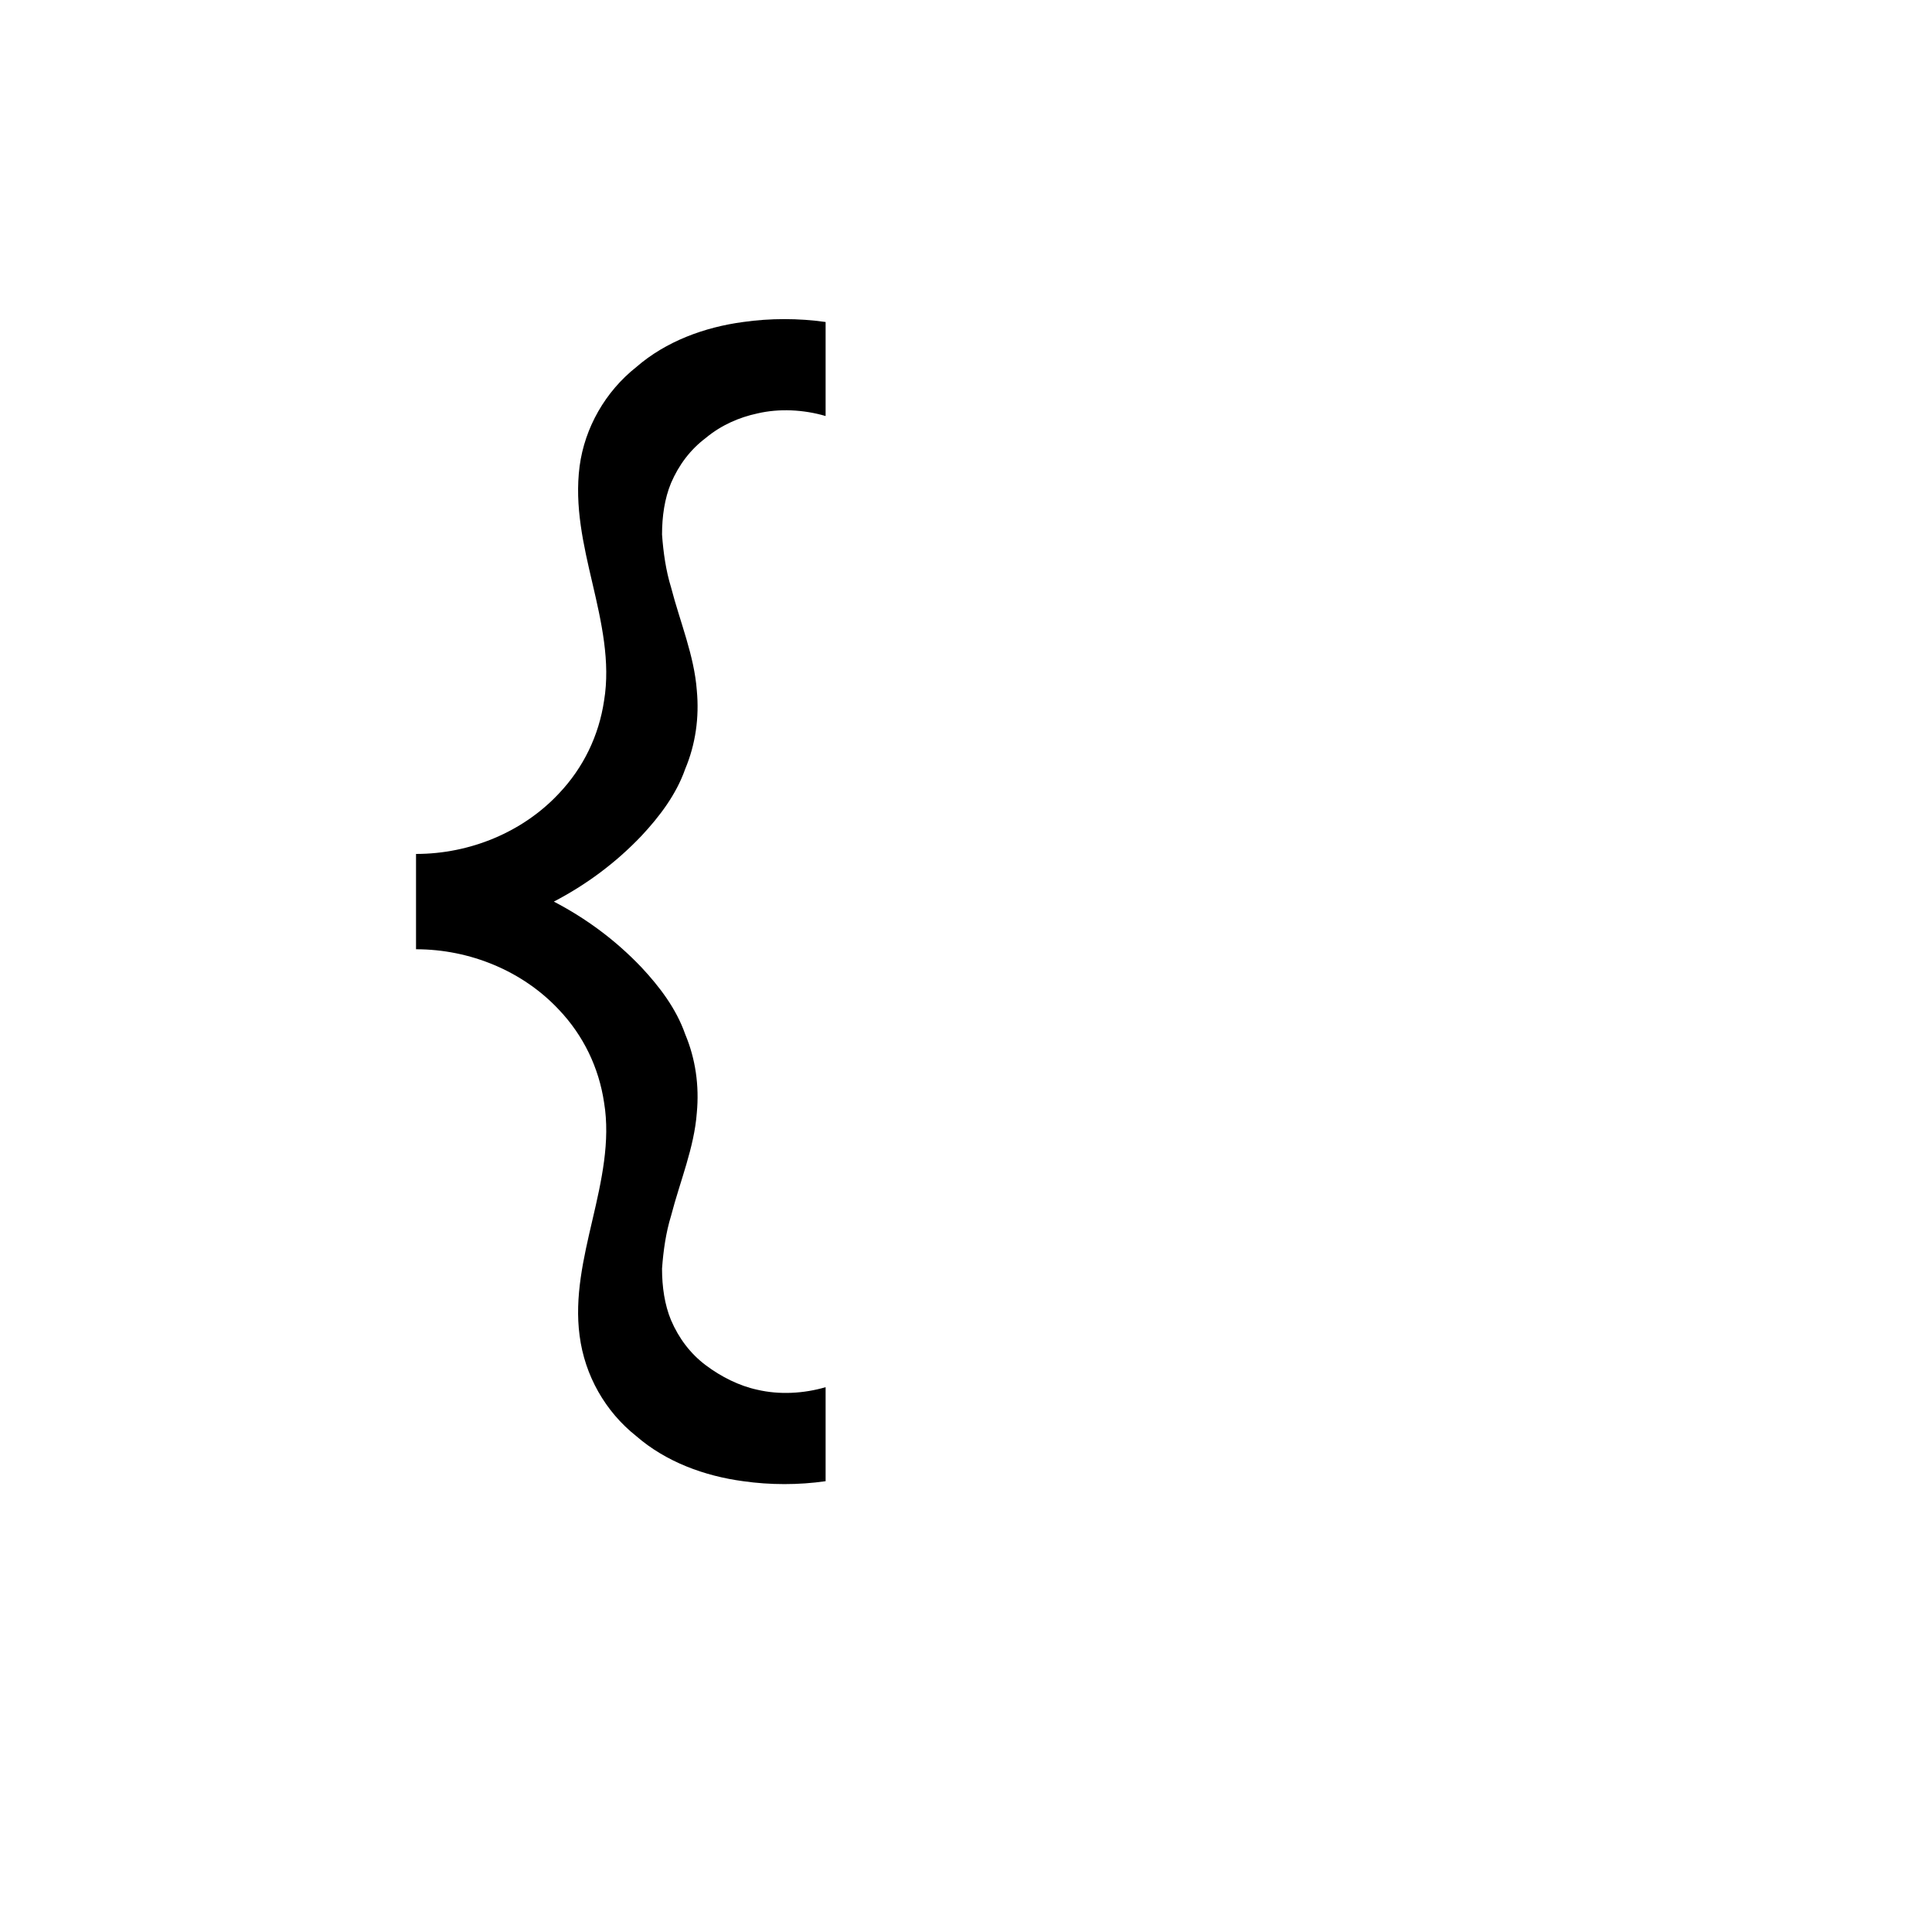
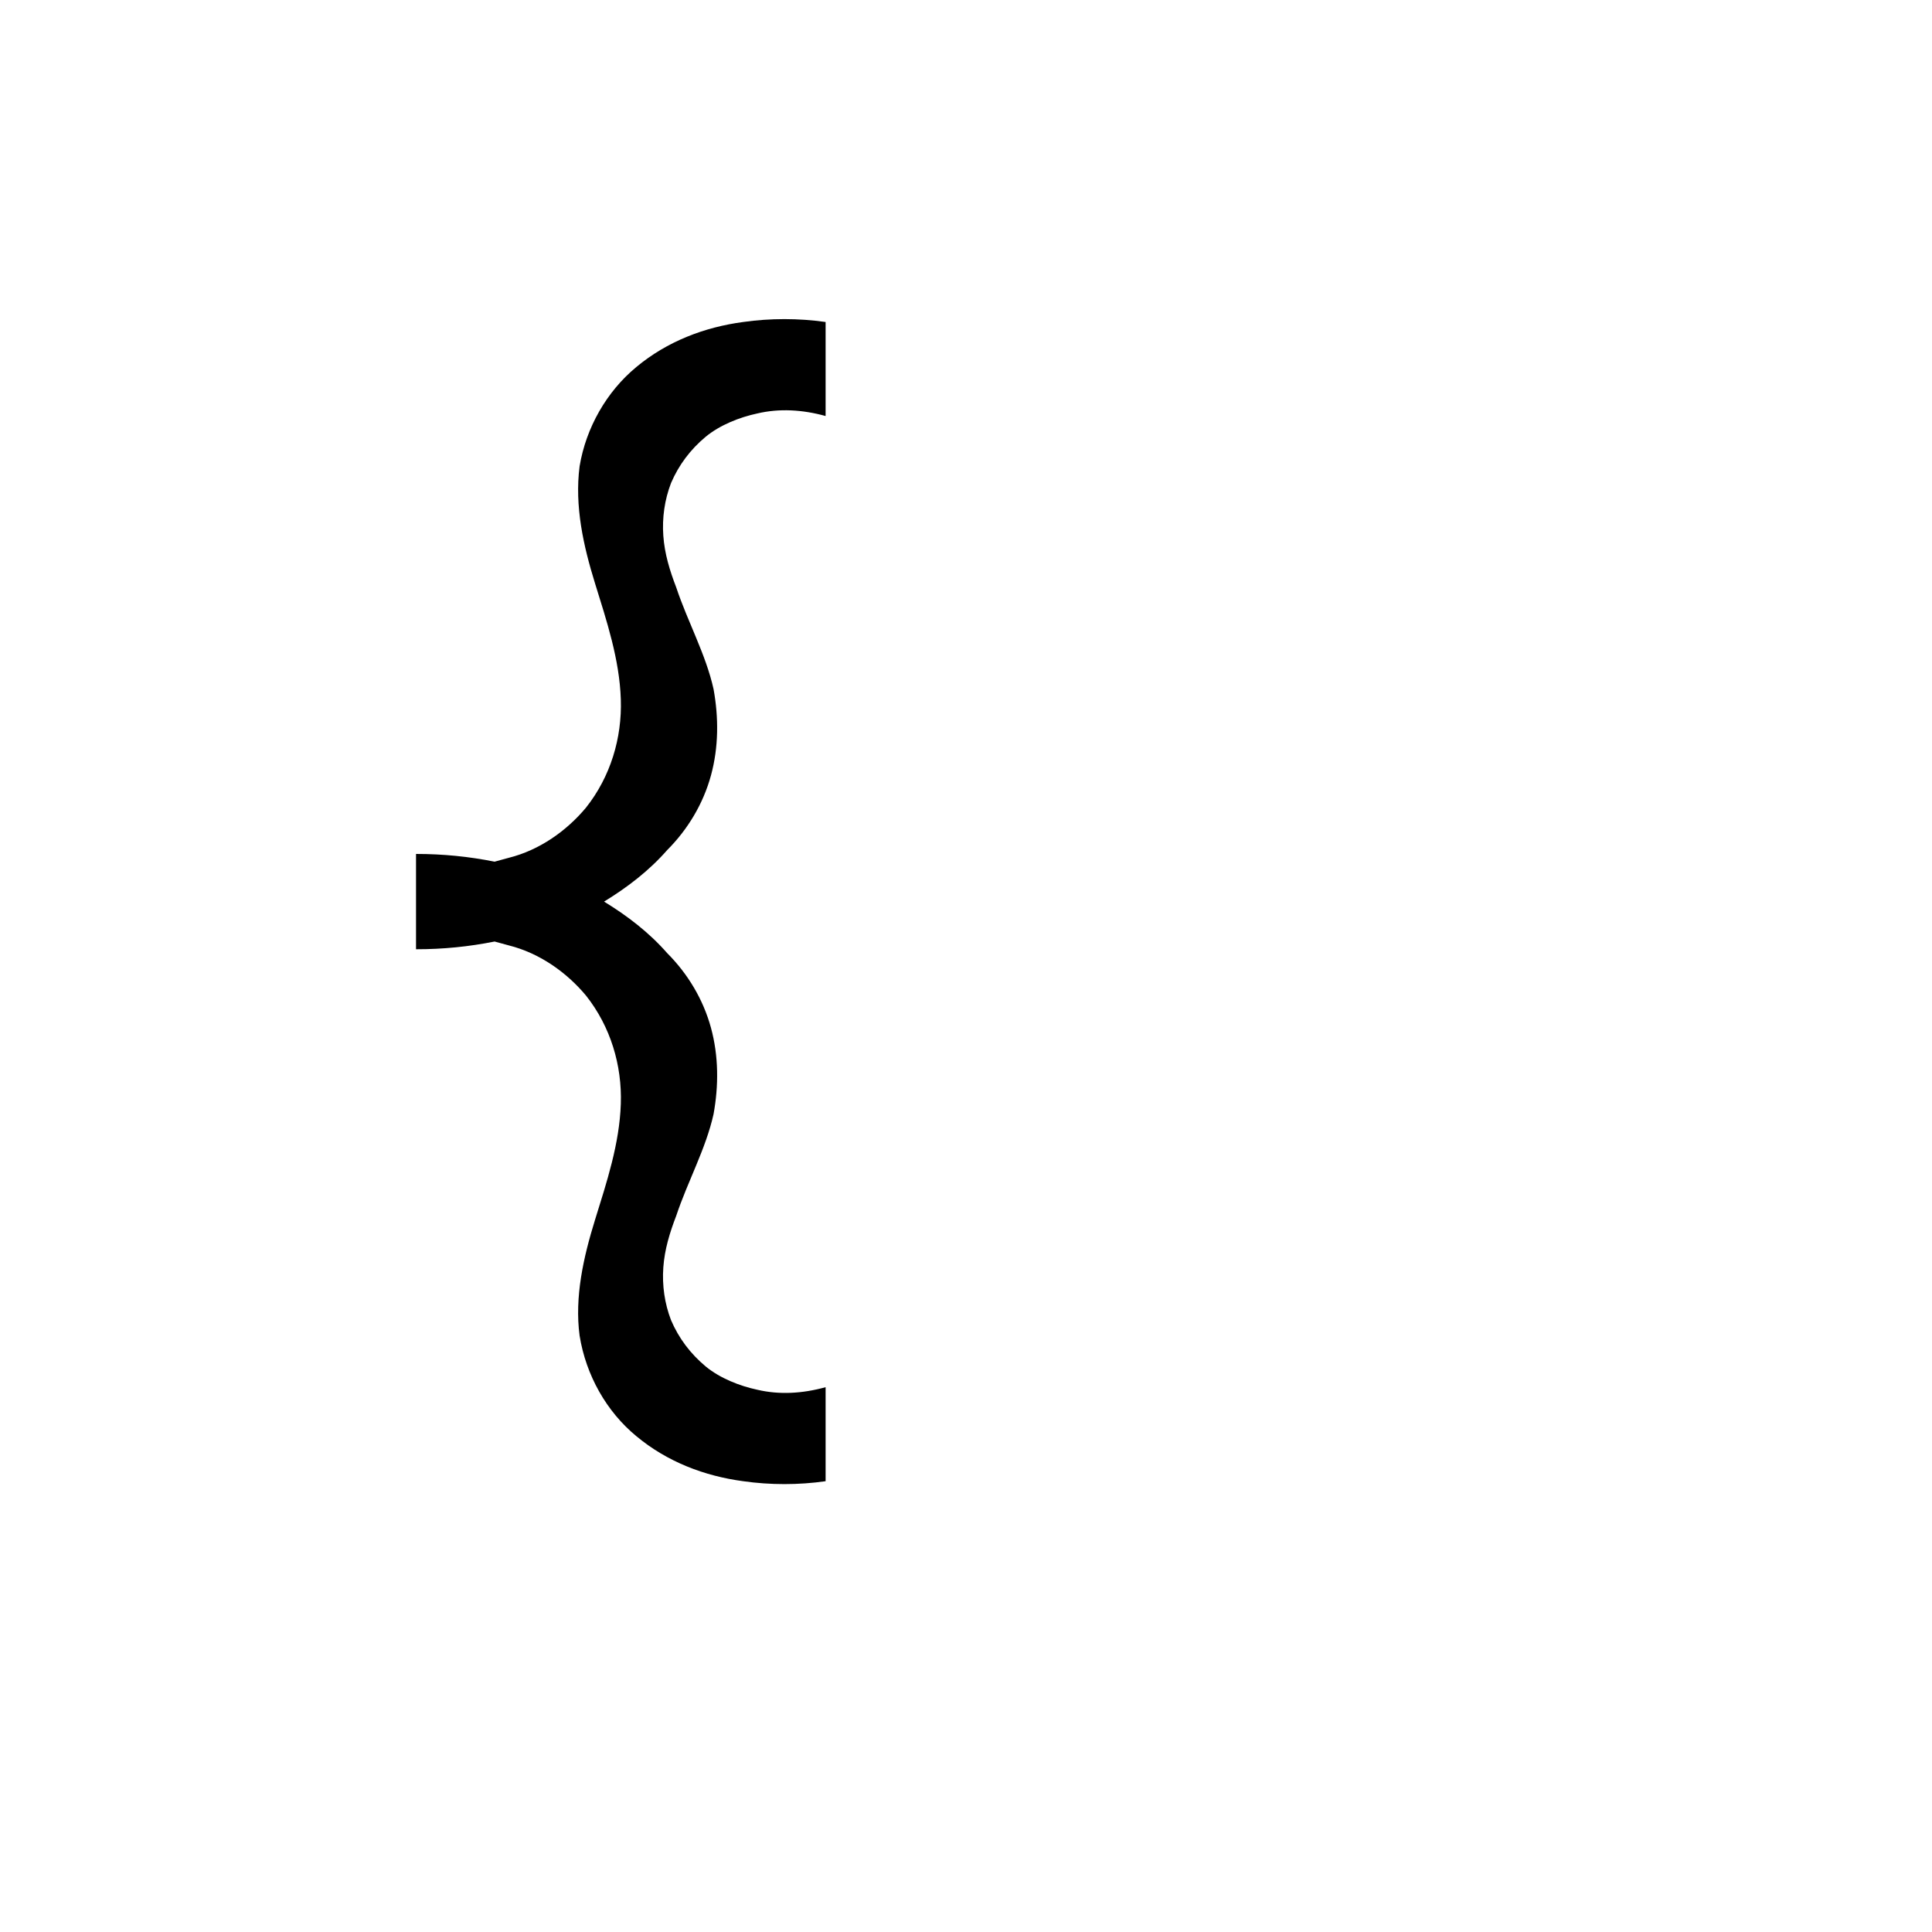
<svg xmlns="http://www.w3.org/2000/svg" viewBox="-0.25 -1.05 1.5 1.5">
-   <path d="M 0.327 0.1 C 0.297 0.096  0.267 0.085  0.244 0.065 C 0.22 0.046  0.204 0.018  0.2 -0.013 C 0.196 -0.043  0.203 -0.073  0.21 -0.103 C 0.217 -0.133  0.224 -0.164  0.219 -0.194 C 0.215 -0.221  0.203 -0.246  0.184 -0.266 C 0.156 -0.296  0.115 -0.313  0.073 -0.313 L 0.073 -0.313 L 0.073 -0.387 C 0.115 -0.387  0.156 -0.404  0.184 -0.434 C 0.203 -0.454  0.215 -0.479  0.219 -0.506 C 0.224 -0.536  0.217 -0.567  0.21 -0.597 C 0.203 -0.627  0.196 -0.657  0.2 -0.688 C 0.204 -0.718  0.22 -0.746  0.244 -0.765 C 0.267 -0.785  0.297 -0.796  0.327 -0.8 C 0.348 -0.803  0.37 -0.803  0.391 -0.8 L 0.391 -0.727 C 0.374 -0.732  0.355 -0.733  0.338 -0.729 C 0.324 -0.726  0.31 -0.72  0.298 -0.71 C 0.286 -0.701  0.277 -0.689  0.271 -0.675 C 0.266 -0.663  0.264 -0.649  0.264 -0.635 C 0.265 -0.621  0.267 -0.607  0.271 -0.594 C 0.278 -0.567  0.289 -0.541  0.291 -0.514 C 0.293 -0.493  0.29 -0.472  0.282 -0.453 C 0.275 -0.433  0.262 -0.416  0.248 -0.401 C 0.228 -0.38  0.205 -0.363  0.18 -0.35 C 0.205 -0.337  0.228 -0.32  0.248 -0.299 C 0.262 -0.284  0.275 -0.267  0.282 -0.247 C 0.29 -0.228  0.293 -0.207  0.291 -0.186 C 0.289 -0.159  0.278 -0.133  0.271 -0.106 C 0.267 -0.093  0.265 -0.079  0.264 -0.065 C 0.264 -0.051  0.266 -0.037  0.271 -0.025 C 0.277 -0.011  0.286 0.001  0.298 0.01 C 0.31 0.019  0.324 0.026  0.338 0.029 C 0.355 0.033  0.374 0.032  0.391 0.027 L 0.391 0.1 C 0.37 0.103  0.348 0.103  0.327 0.1 Z" fill="black" />
+   <path d="M 0.327 0.1 C 0.297 0.096  0.268 0.085  0.244 0.065 C 0.221 0.046  0.205 0.018  0.2 -0.013 C 0.196 -0.043  0.203 -0.074  0.212 -0.103 C 0.221 -0.132  0.231 -0.162  0.232 -0.193 C 0.233 -0.223  0.224 -0.253  0.205 -0.277 C 0.19 -0.295  0.169 -0.31  0.145 -0.316 C 0.141 -0.317  0.138 -0.318  0.134 -0.319 C 0.114 -0.315  0.094 -0.313  0.073 -0.313 L 0.073 -0.387 C 0.094 -0.387  0.114 -0.385  0.134 -0.381 C 0.138 -0.382  0.141 -0.383  0.145 -0.384 C 0.169 -0.39  0.19 -0.405  0.205 -0.423 C 0.224 -0.447  0.233 -0.477  0.232 -0.507 C 0.231 -0.538  0.221 -0.568  0.212 -0.597 C 0.203 -0.626  0.196 -0.657  0.2 -0.688 C 0.205 -0.718  0.221 -0.746  0.244 -0.765 C 0.268 -0.785  0.297 -0.796  0.327 -0.8 C 0.348 -0.803  0.37 -0.803  0.391 -0.8 L 0.391 -0.727 C 0.373 -0.732  0.355 -0.733  0.338 -0.729 C 0.324 -0.726  0.309 -0.72  0.298 -0.711 C 0.286 -0.701  0.277 -0.689  0.271 -0.675 C 0.266 -0.662  0.264 -0.648  0.265 -0.634 C 0.266 -0.62  0.27 -0.607  0.275 -0.594 C 0.284 -0.567  0.298 -0.542  0.304 -0.515 C 0.308 -0.493  0.308 -0.47  0.302 -0.448 C 0.296 -0.426  0.284 -0.406  0.268 -0.39 C 0.254 -0.374  0.237 -0.361  0.219 -0.35 C 0.237 -0.339  0.254 -0.326  0.268 -0.31 C 0.284 -0.294  0.296 -0.274  0.302 -0.252 C 0.308 -0.23  0.308 -0.207  0.304 -0.185 C 0.298 -0.158  0.284 -0.133  0.275 -0.106 C 0.27 -0.093  0.266 -0.08  0.265 -0.066 C 0.264 -0.052  0.266 -0.038  0.271 -0.025 C 0.277 -0.011  0.286 0.001  0.298 0.011 C 0.309 0.02  0.324 0.026  0.338 0.029 C 0.355 0.033  0.373 0.032  0.391 0.027 L 0.391 0.1 C 0.37 0.103  0.348 0.103  0.327 0.1 Z" fill="black" />
</svg>
